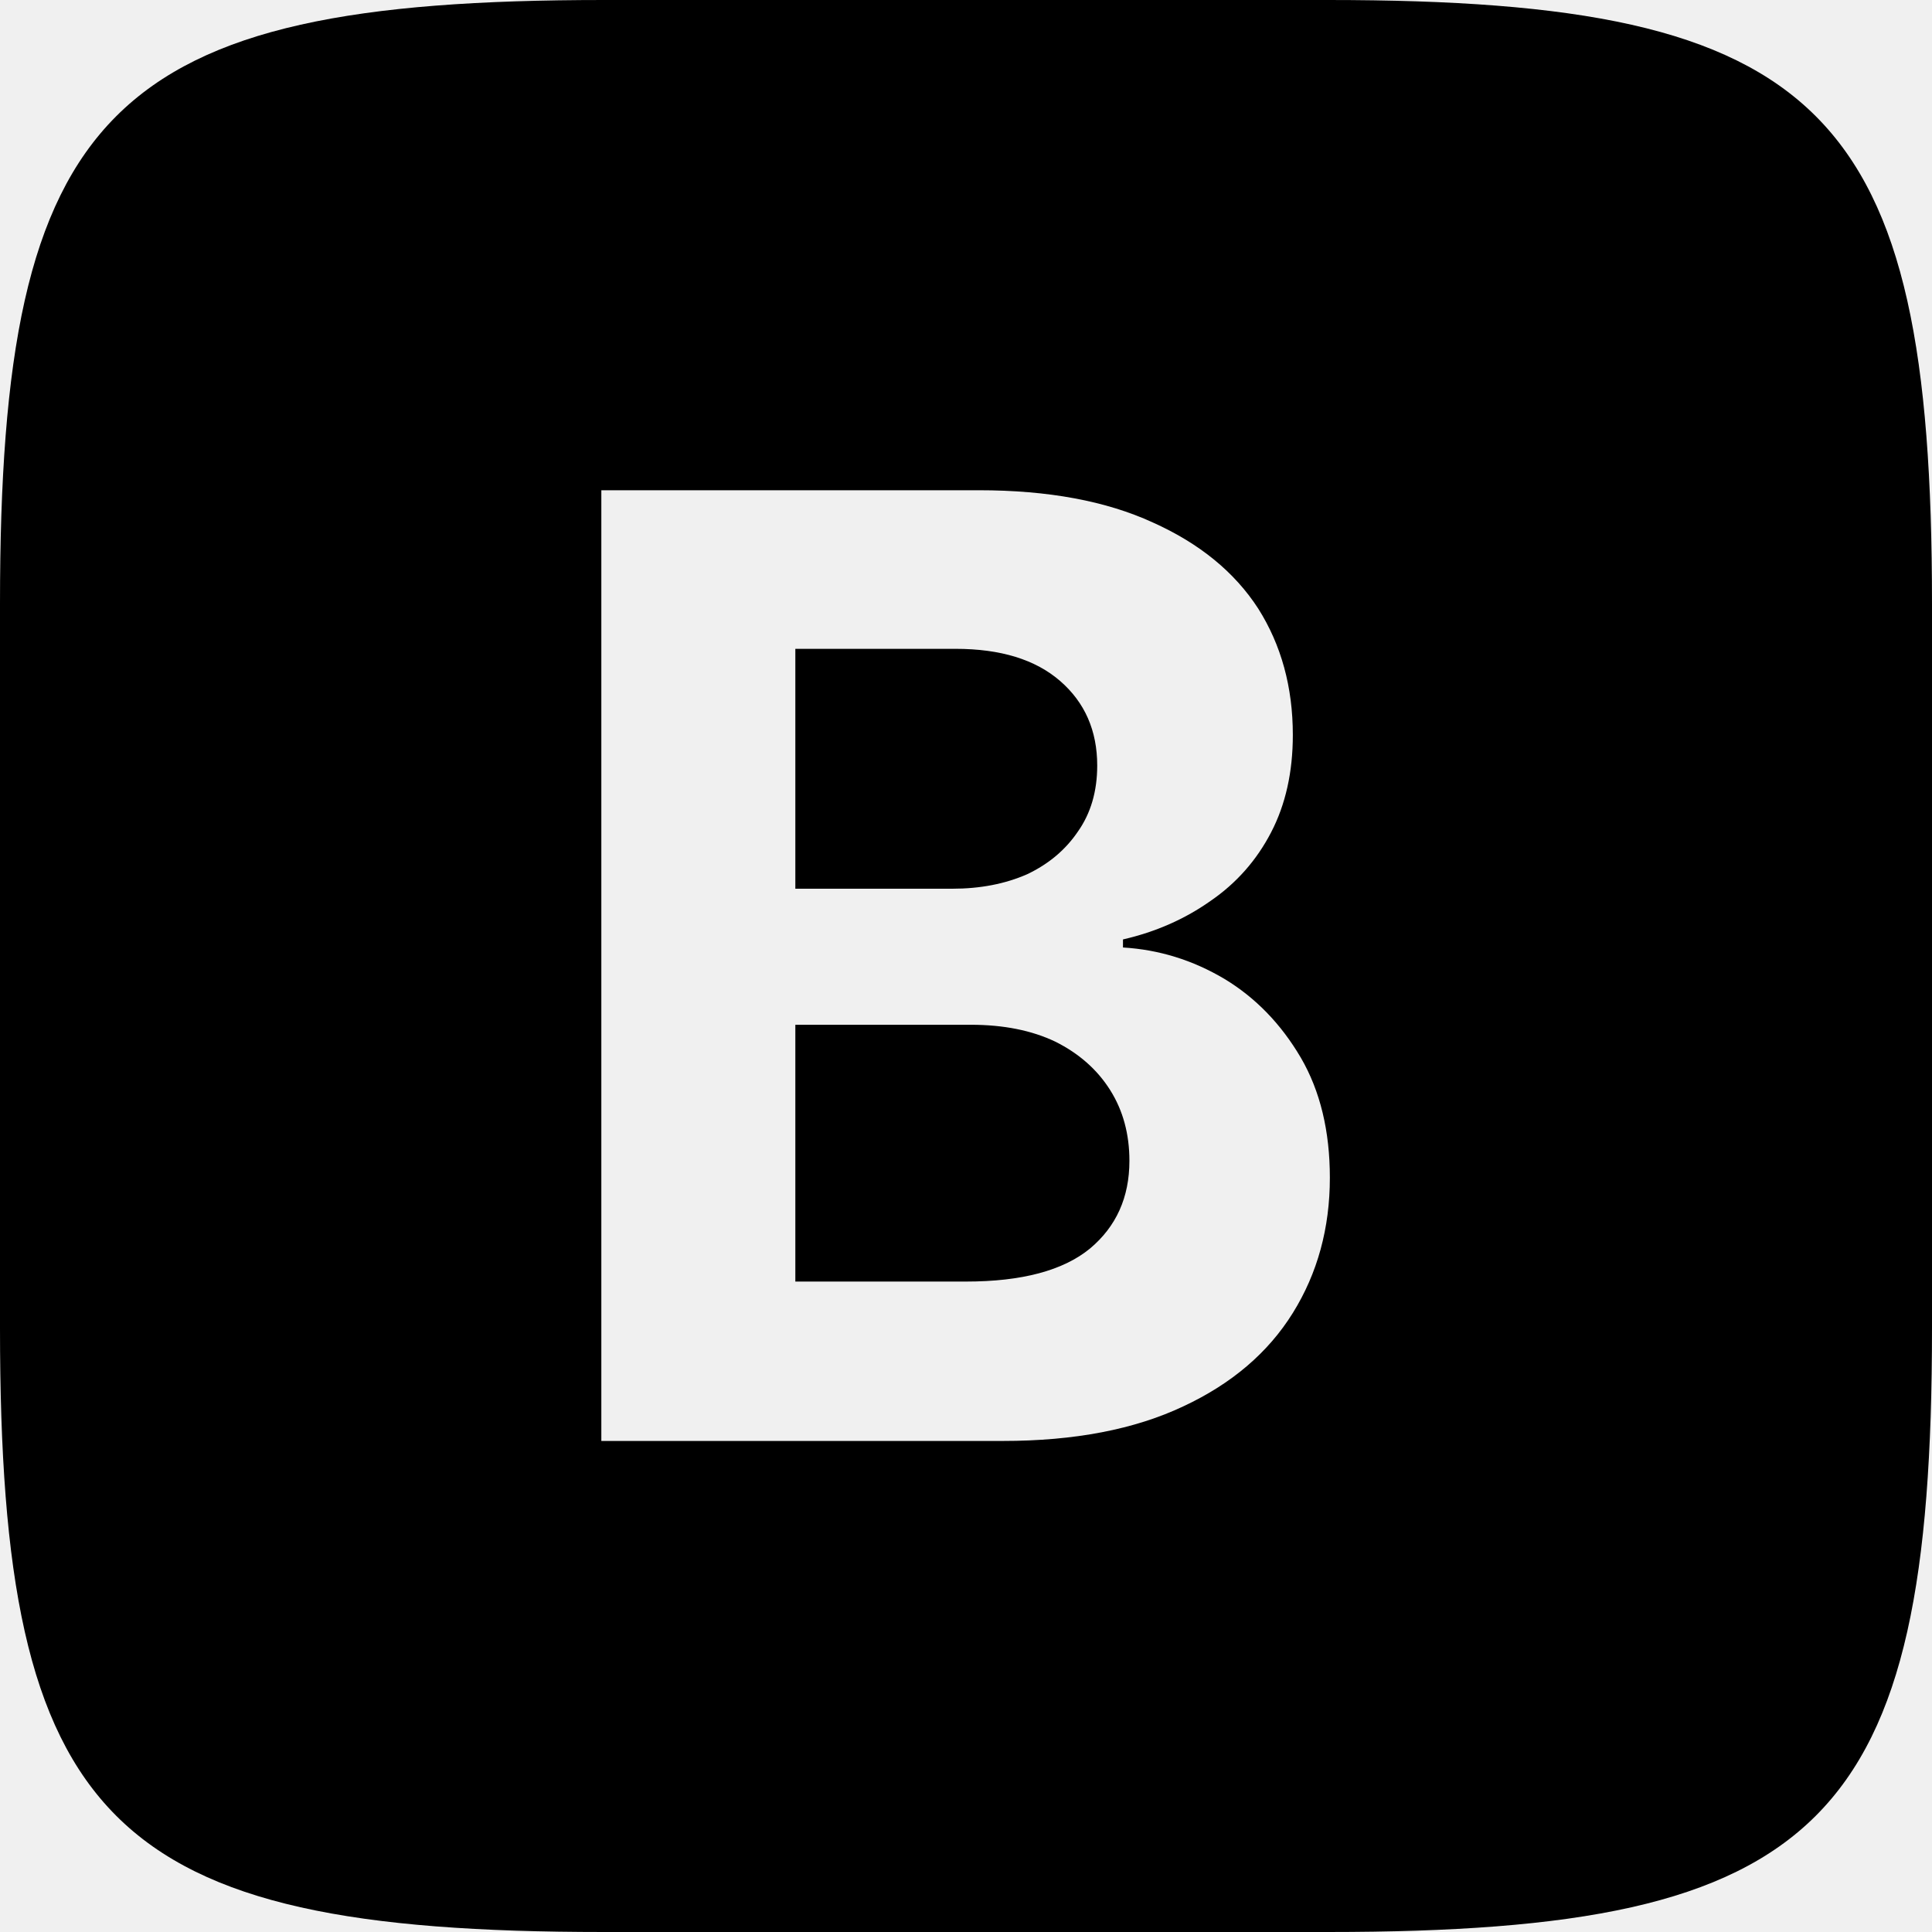
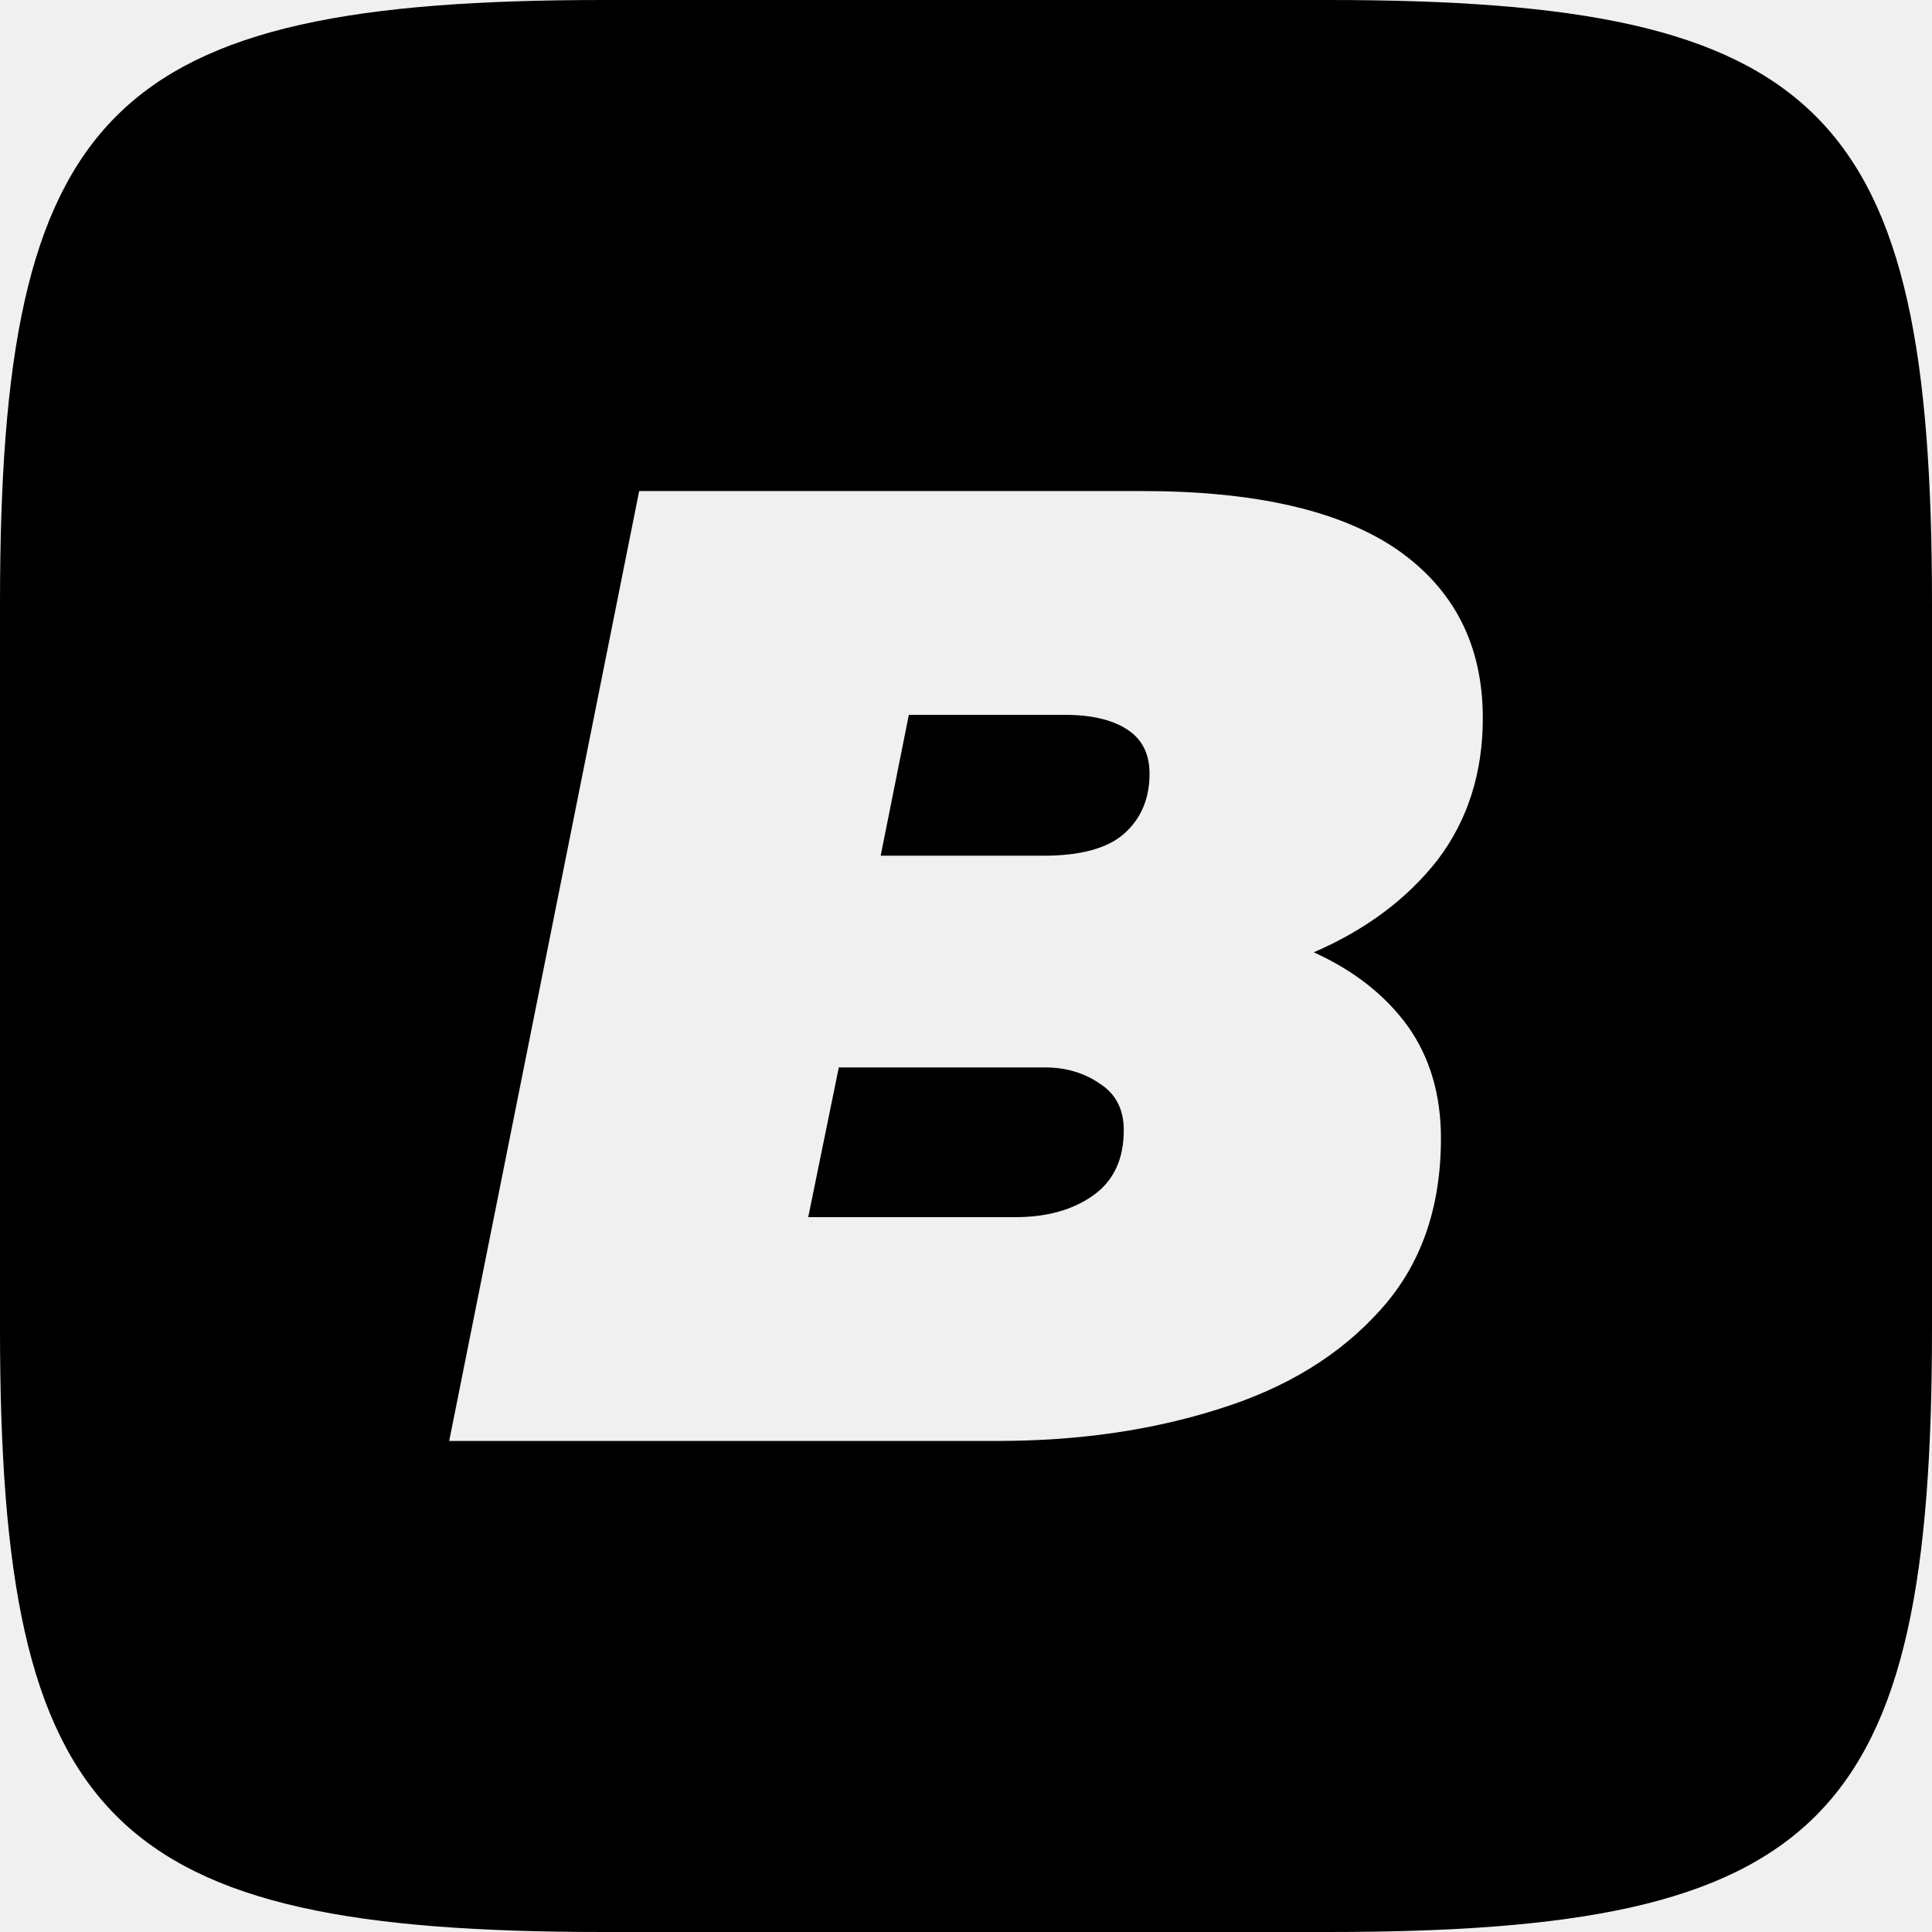
<svg xmlns="http://www.w3.org/2000/svg" width="128" height="128" viewBox="0 0 24 24">
-   <style>path.sq { fill: #000000; } @media (prefers-color-scheme: dark) { path.sq { fill: #FFFFFF; } }</style>
+   <style>
+     path.sq { fill: #000000; }
+     @media (prefers-color-scheme: dark) { path.sq { fill: #FFFFFF; } }
+   </style>
  <mask id="tool-mark-onlinebubblelevel">
    <rect width="24" height="24" fill="#fff" />
-     <path d="M7.47 17.9V6.09H12.16Q13.45 6.09 14.32 6.49Q15.19 6.88 15.63 7.56Q16.06 8.24 16.06 9.13Q16.06 9.82 15.79 10.34Q15.52 10.86 15.04 11.19Q14.56 11.53 13.95 11.67V11.77Q14.62 11.81 15.21 12.16Q15.79 12.51 16.16 13.14Q16.52 13.76 16.52 14.63Q16.52 15.57 16.06 16.31Q15.60 17.05 14.70 17.47Q13.79 17.9 12.46 17.9ZM9.88 15.92H12.00Q13.04 15.92 13.54 15.51Q14.03 15.10 14.03 14.42Q14.03 13.92 13.79 13.54Q13.55 13.16 13.11 12.94Q12.67 12.73 12.06 12.73H9.88ZM9.88 11.04H11.83Q12.35 11.04 12.76 10.86Q13.16 10.67 13.39 10.33Q13.63 9.99 13.63 9.51Q13.63 8.86 13.17 8.46Q12.71 8.06 11.87 8.06H9.88Z" fill="#000" />
+     <path d="M5.58 17.9 7.94 6.1H14.19Q16.3 6.1 17.36 6.83Q18.42 7.57 18.42 8.92Q18.42 9.94 17.86 10.68Q17.29 11.41 16.32 11.83Q17.07 12.17 17.49 12.75Q17.9 13.33 17.9 14.14Q17.9 15.44 17.15 16.27Q16.4 17.11 15.15 17.5Q13.9 17.9 12.39 17.9ZM10.04 15.12H12.61Q13.2 15.12 13.58 14.85Q13.96 14.58 13.96 14.04Q13.96 13.65 13.66 13.46Q13.37 13.26 12.98 13.26H10.42ZM10.94 10.63H12.96Q13.65 10.63 13.96 10.36Q14.28 10.08 14.28 9.61Q14.28 9.24 14 9.06Q13.72 8.88 13.23 8.88H11.29Z" fill="#000" />
  </mask>
  <path class="sq" fill-rule="evenodd" mask="url(#tool-mark-onlinebubblelevel)" d="M7.5 0H16.5C22.65 0 24 1.35 24 7.5V16.5C24 22.65 22.65 24 16.5 24H7.5C1.35 24 0 22.65 0 16.5V7.5C0 1.35 1.35 0 7.5 0Z" />
</svg>
